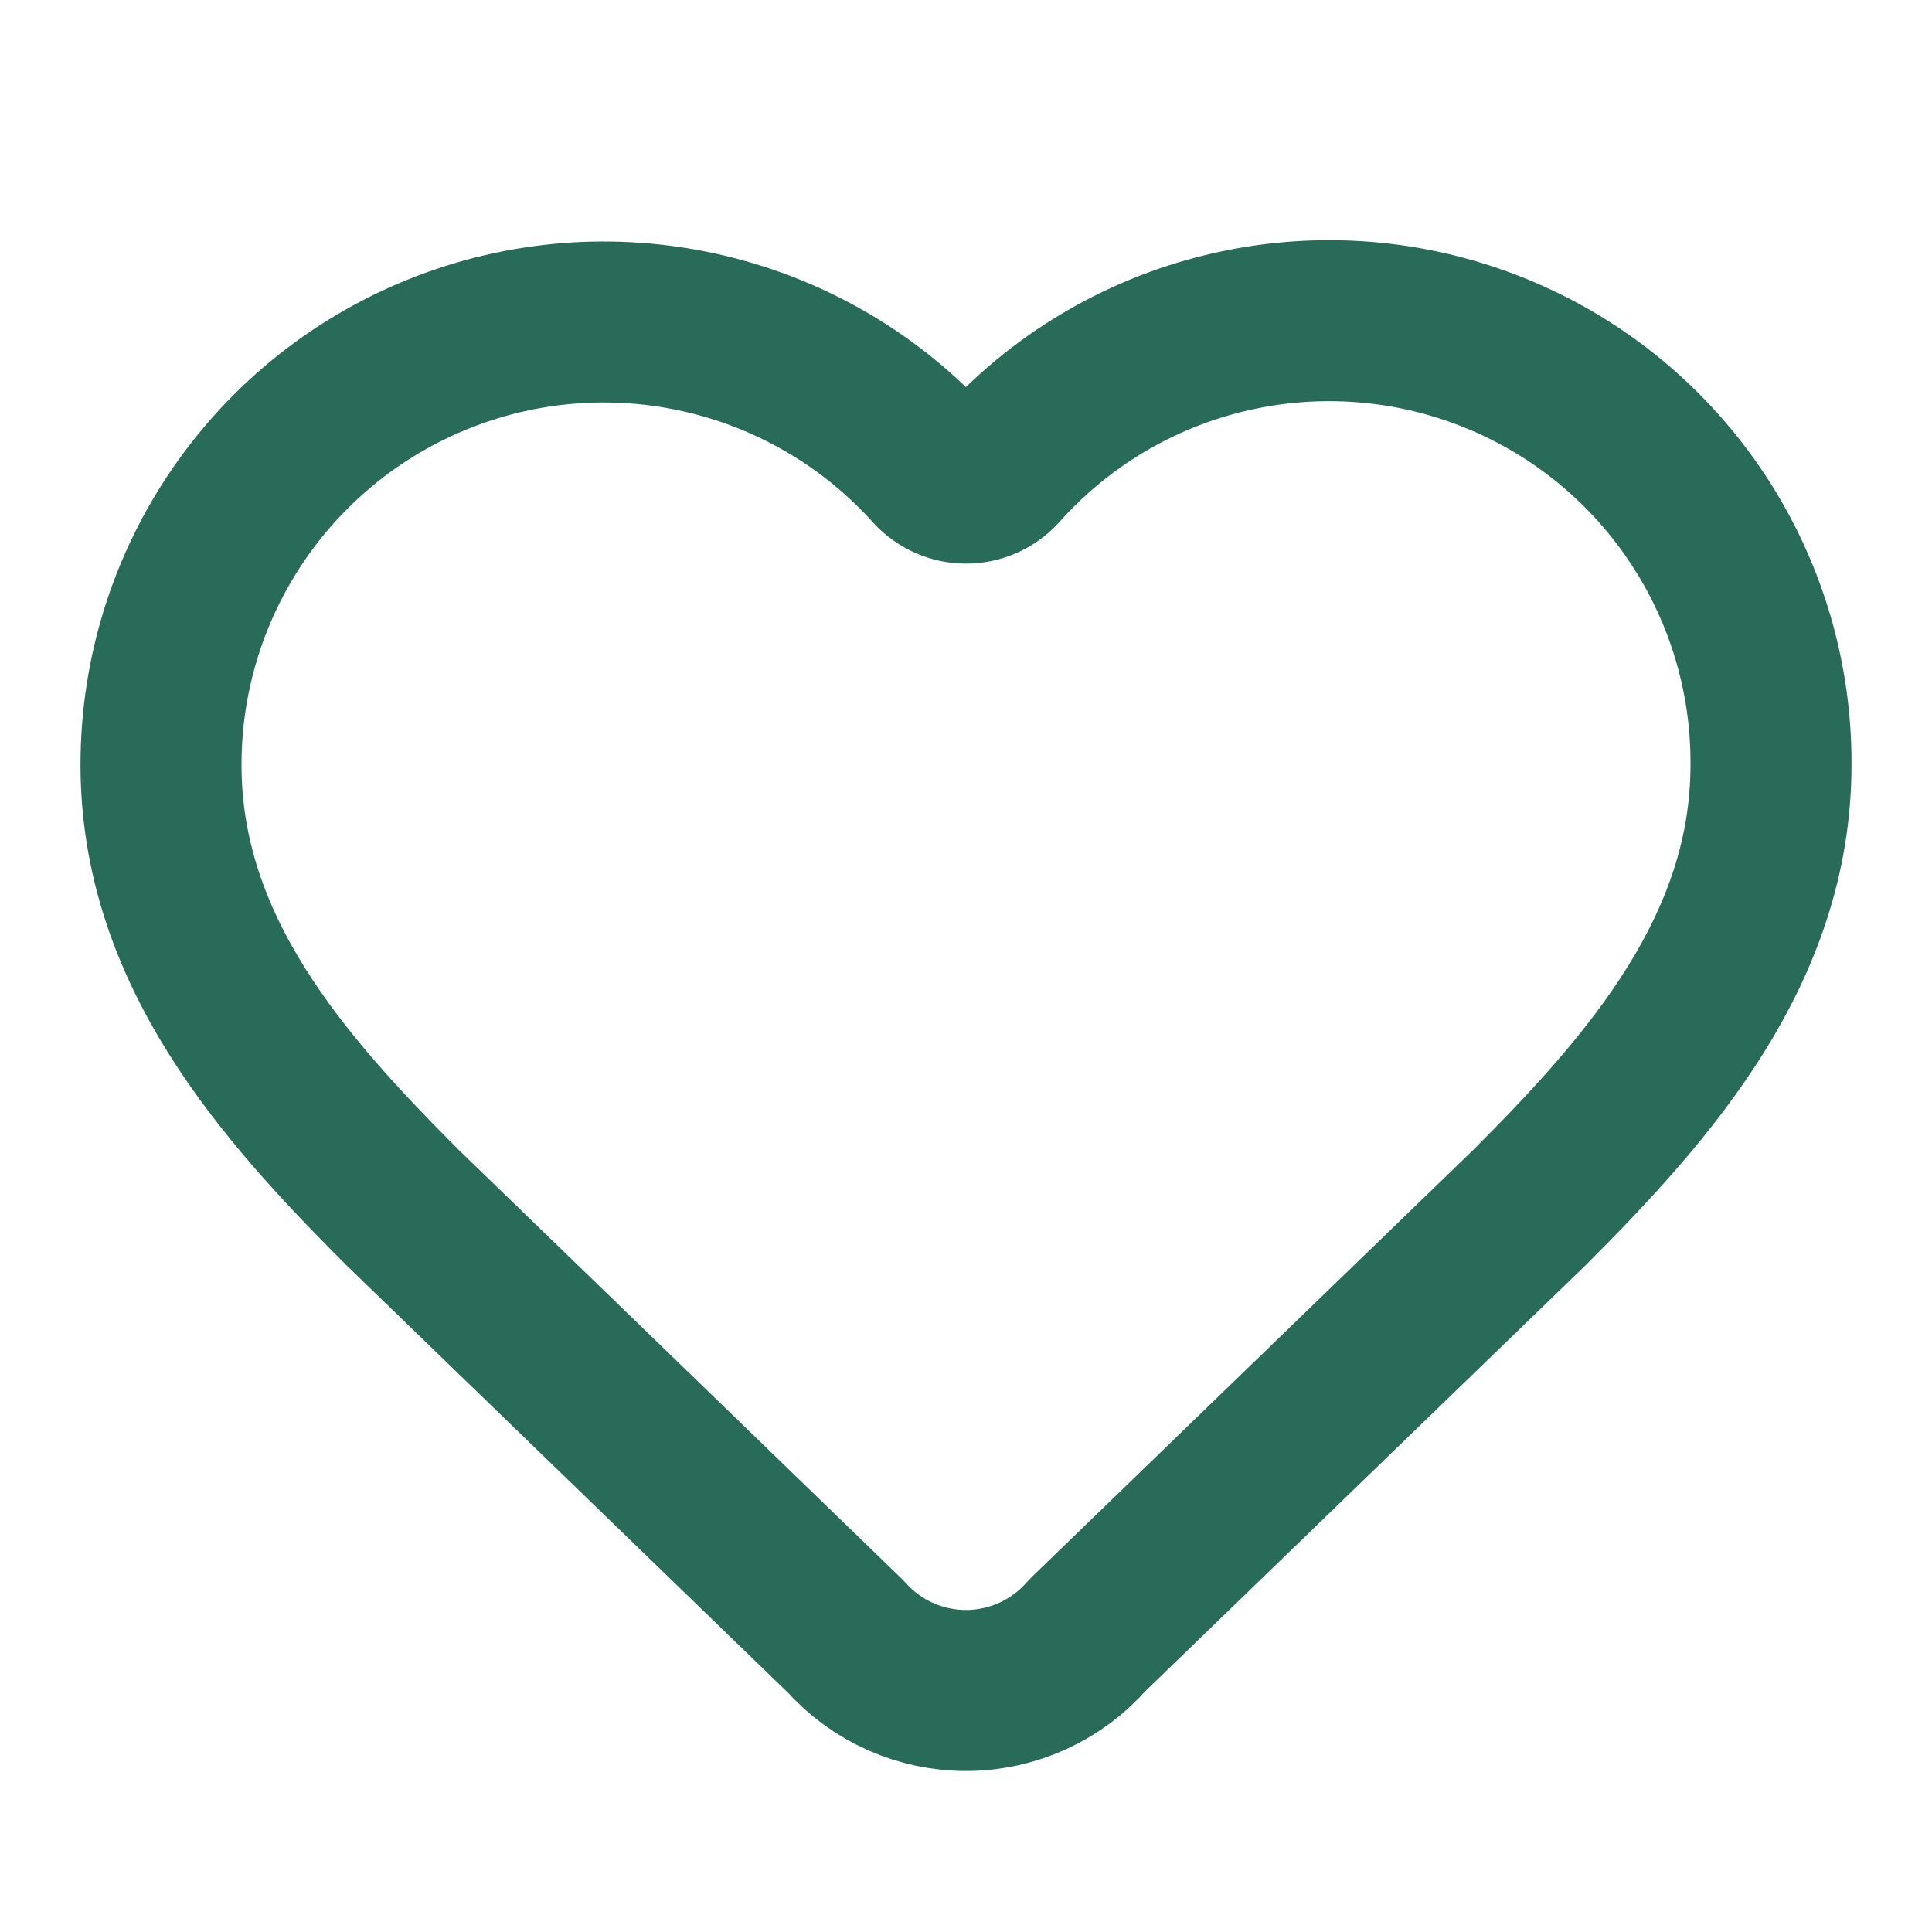
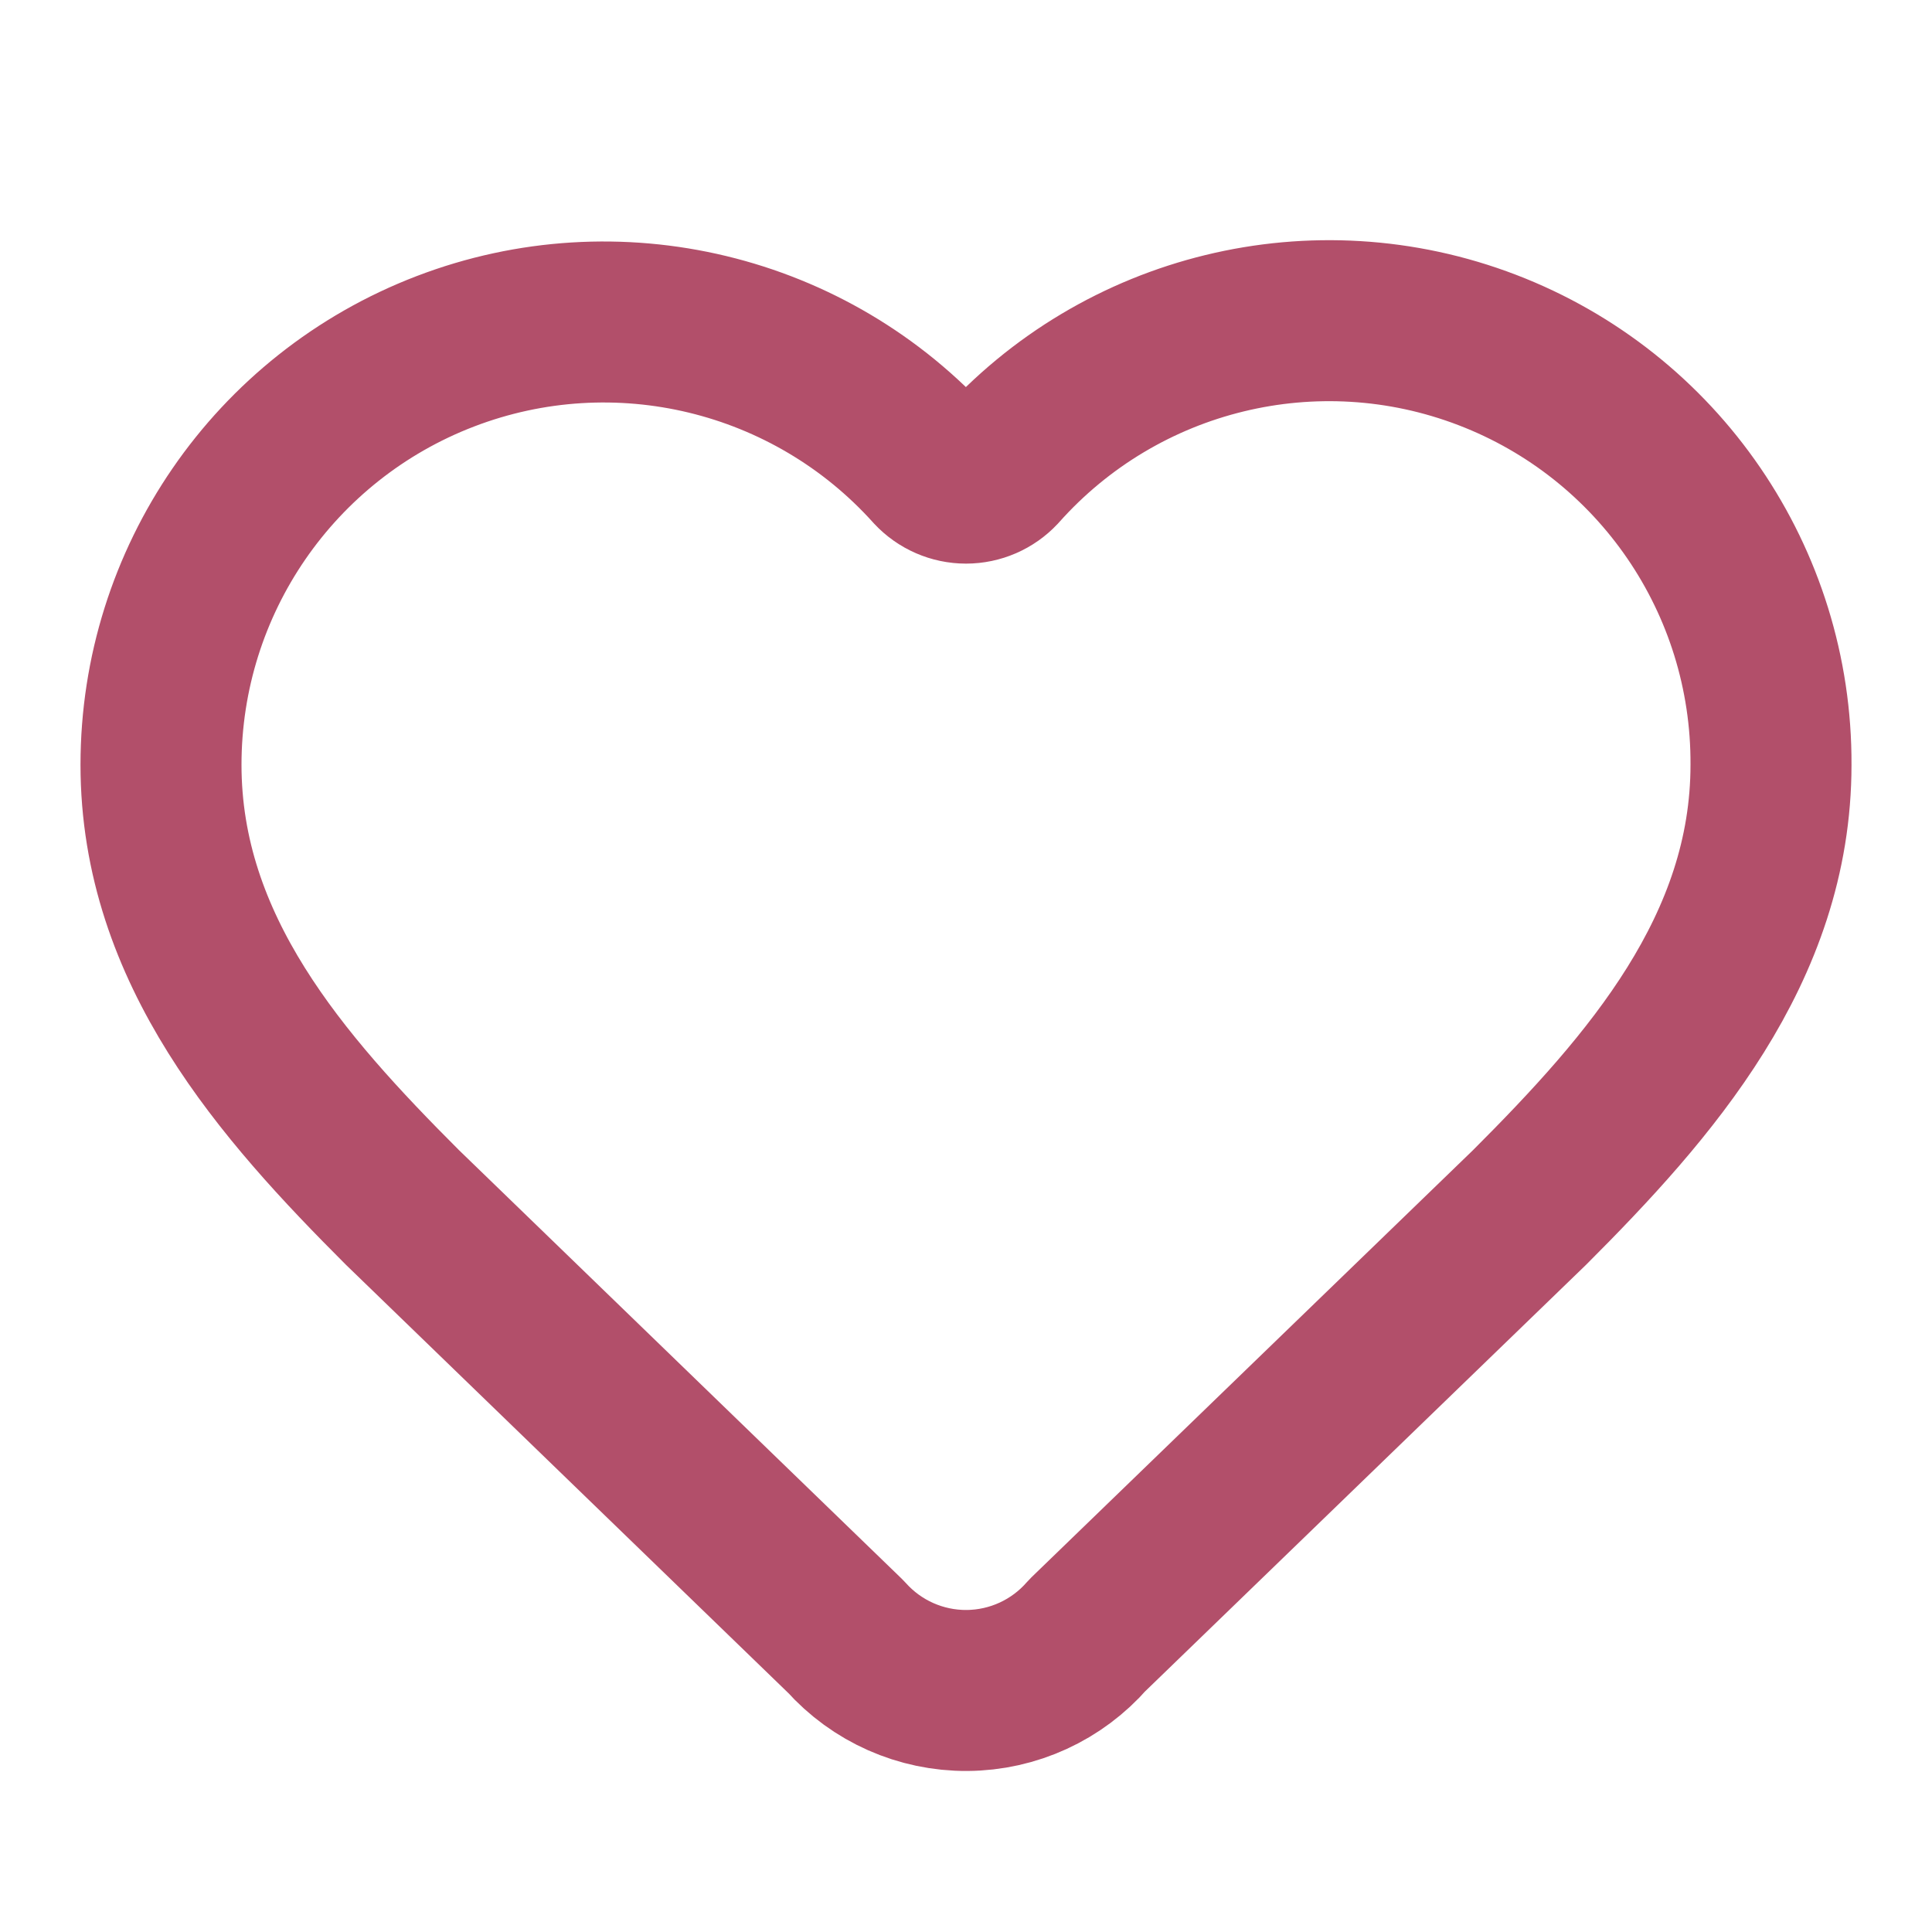
- <svg xmlns="http://www.w3.org/2000/svg" class="lucide lucide-heart" width="24" height="24" viewBox="0 0 24 24" fill="none" stroke="#286b59" stroke-width="2" stroke-linecap="round" stroke-linejoin="round">
+ <svg xmlns="http://www.w3.org/2000/svg" class="lucide lucide-heart" width="24" height="24" viewBox="0 0 24 24" fill="none" stroke="#B24F6A" stroke-width="2" stroke-linecap="round" stroke-linejoin="round">
  <path d="M2 9.5a5.5 5.5 0 0 1 9.591-3.676.56.56 0 0 0 .818 0A5.49 5.49 0 0 1 22 9.5c0 2.29-1.5 4-3 5.5l-5.492 5.313a2 2 0 0 1-3 .019L5 15c-1.5-1.5-3-3.2-3-5.5" />
</svg>
